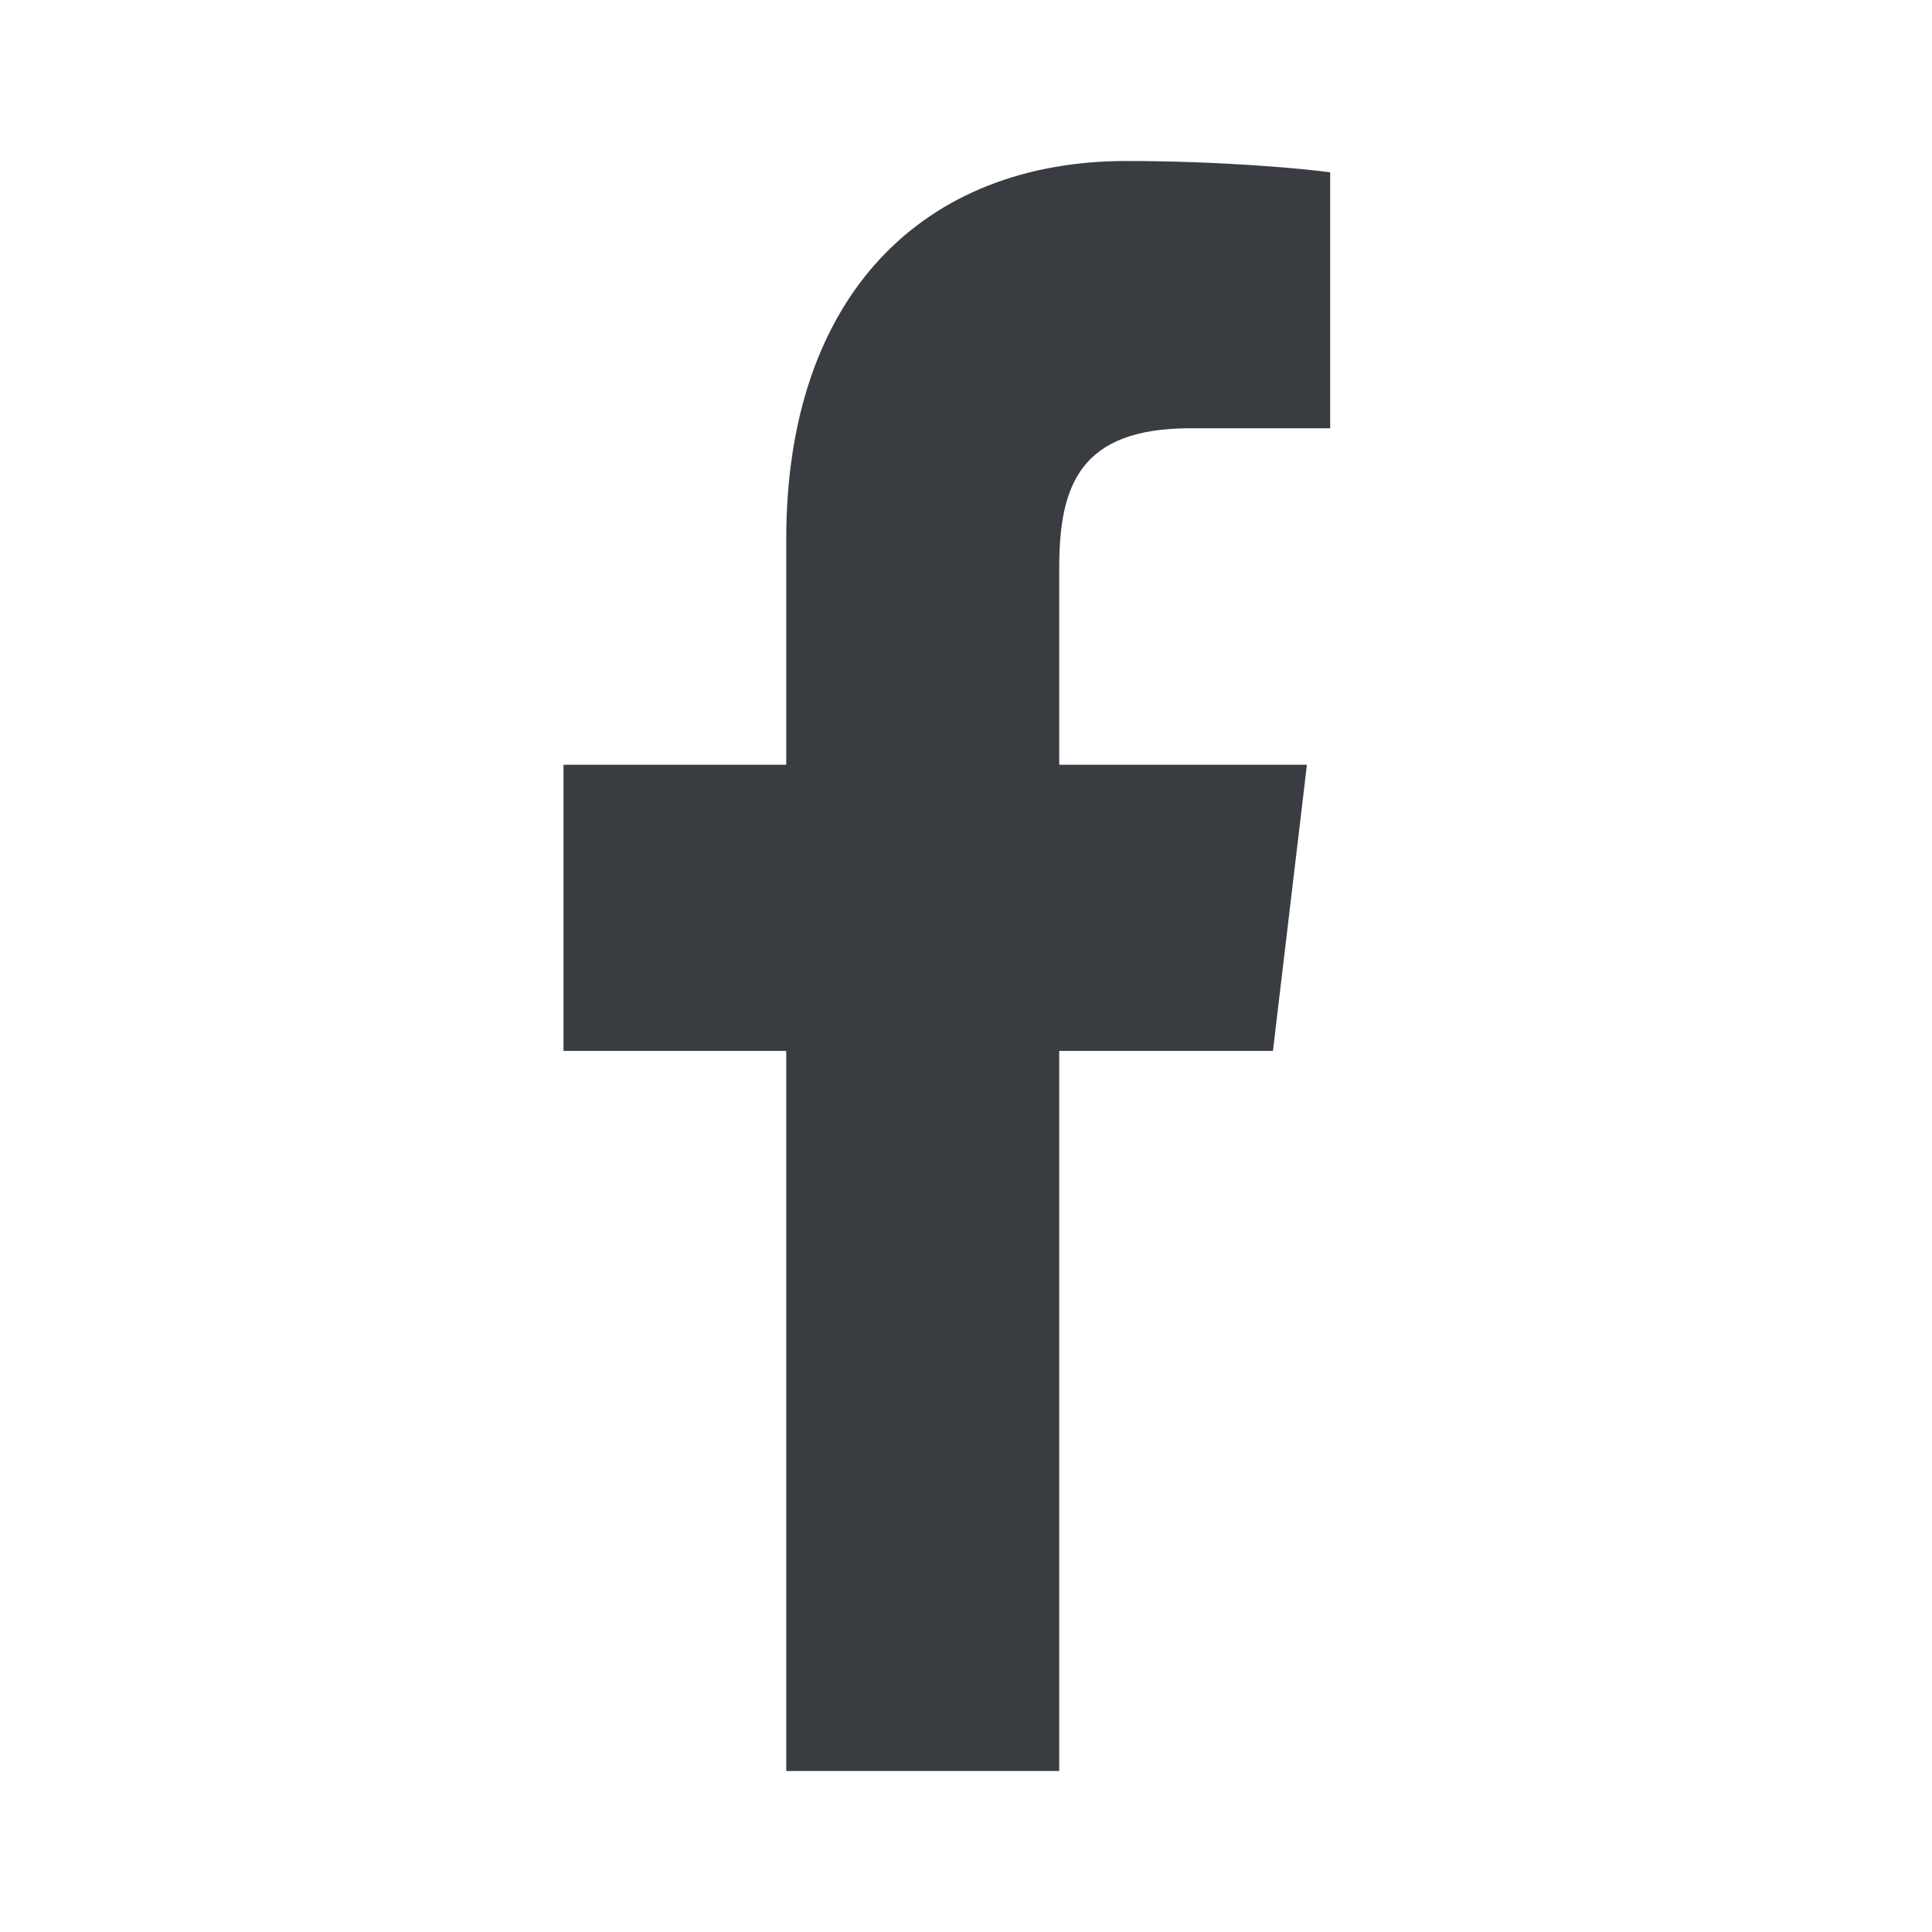
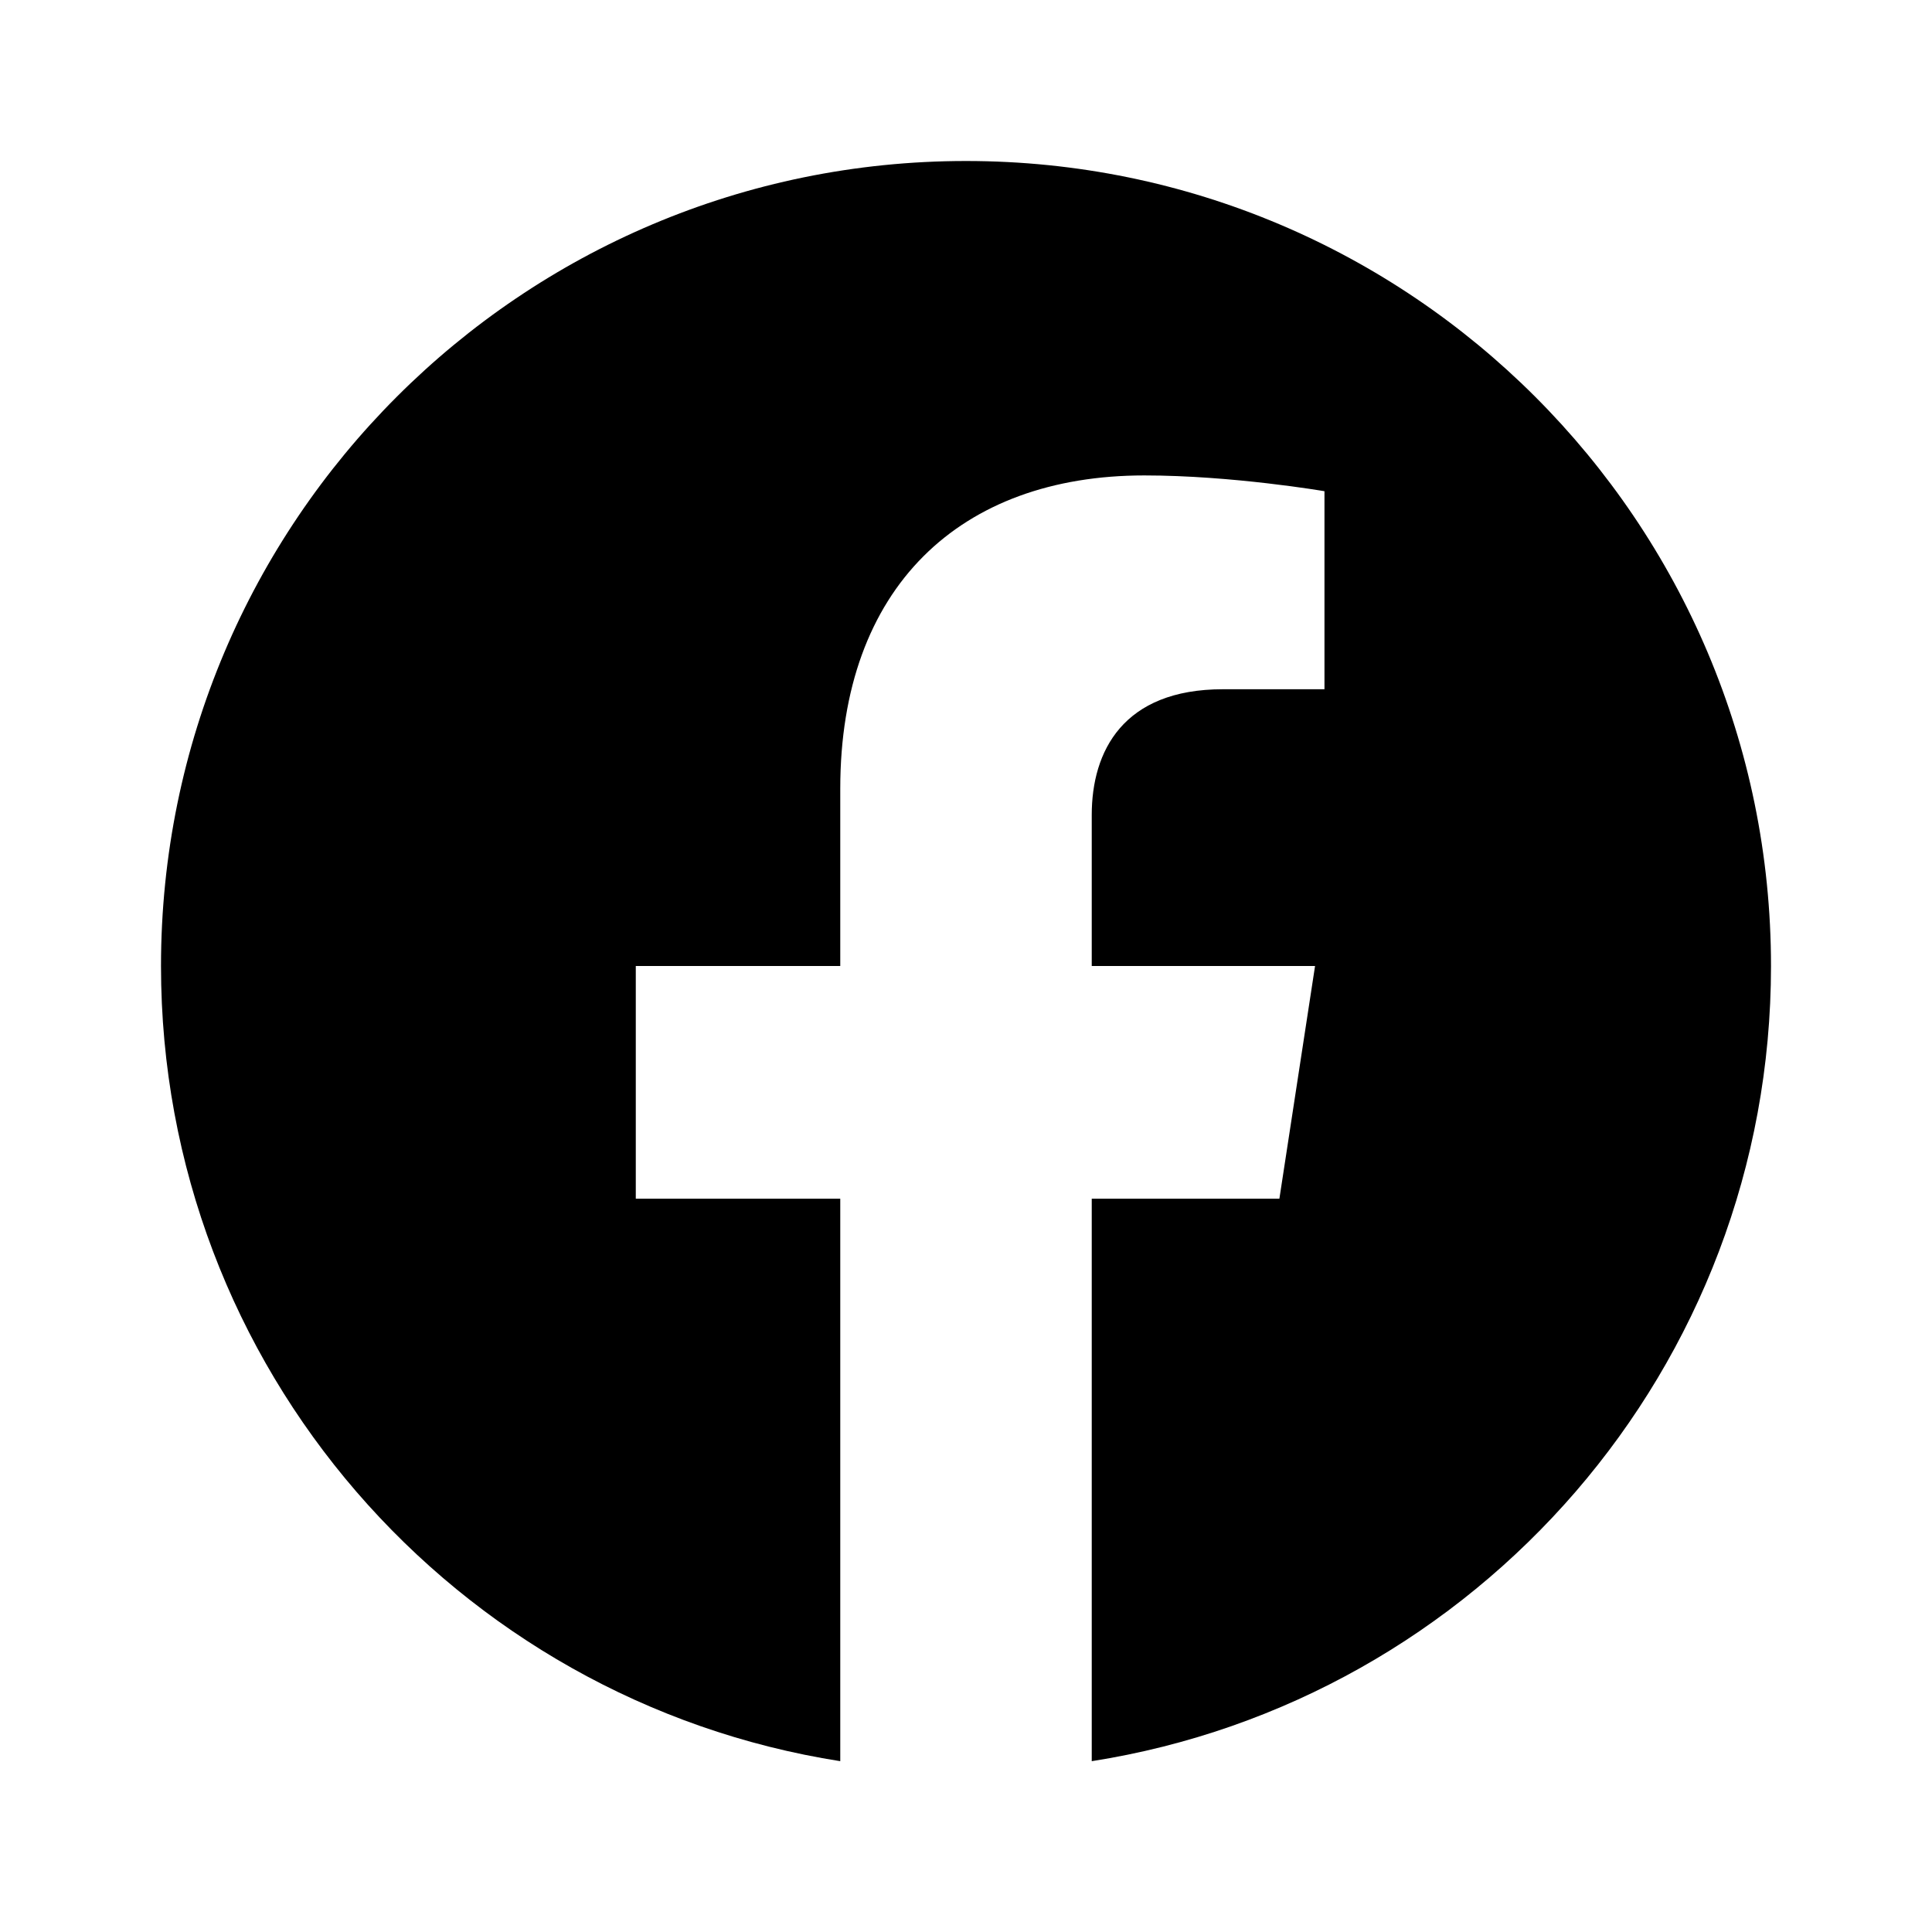
<svg xmlns="http://www.w3.org/2000/svg" width="24" height="24" viewBox="0 0 24 24" fill="none">
-   <path d="M9.767 22V13.055H7V9.5H9.767V6.699C9.767 3.656 11.484 2 13.991 2C15.193 2 16.224 2.098 16.524 2.141V5.32H14.785C13.421 5.32 13.158 6.023 13.158 7.051V9.5H16.235L15.813 13.055H13.158V22" fill="#393C41" />
+   <path d="M12 2C17.523 2 22 6.477 22 12C22 16.991 18.343 21.128 13.562 21.878V14.891H15.893L16.336 12H13.562V10.124C13.562 9.333 13.95 8.562 15.192 8.562H16.453V6.102C16.453 6.102 15.309 5.906 14.215 5.906C11.931 5.906 10.438 7.291 10.438 9.797V12H7.898V14.891H10.438V21.878C5.657 21.128 2 16.991 2 12C2 6.477 6.477 2 12 2Z" fill="black" />
</svg>
